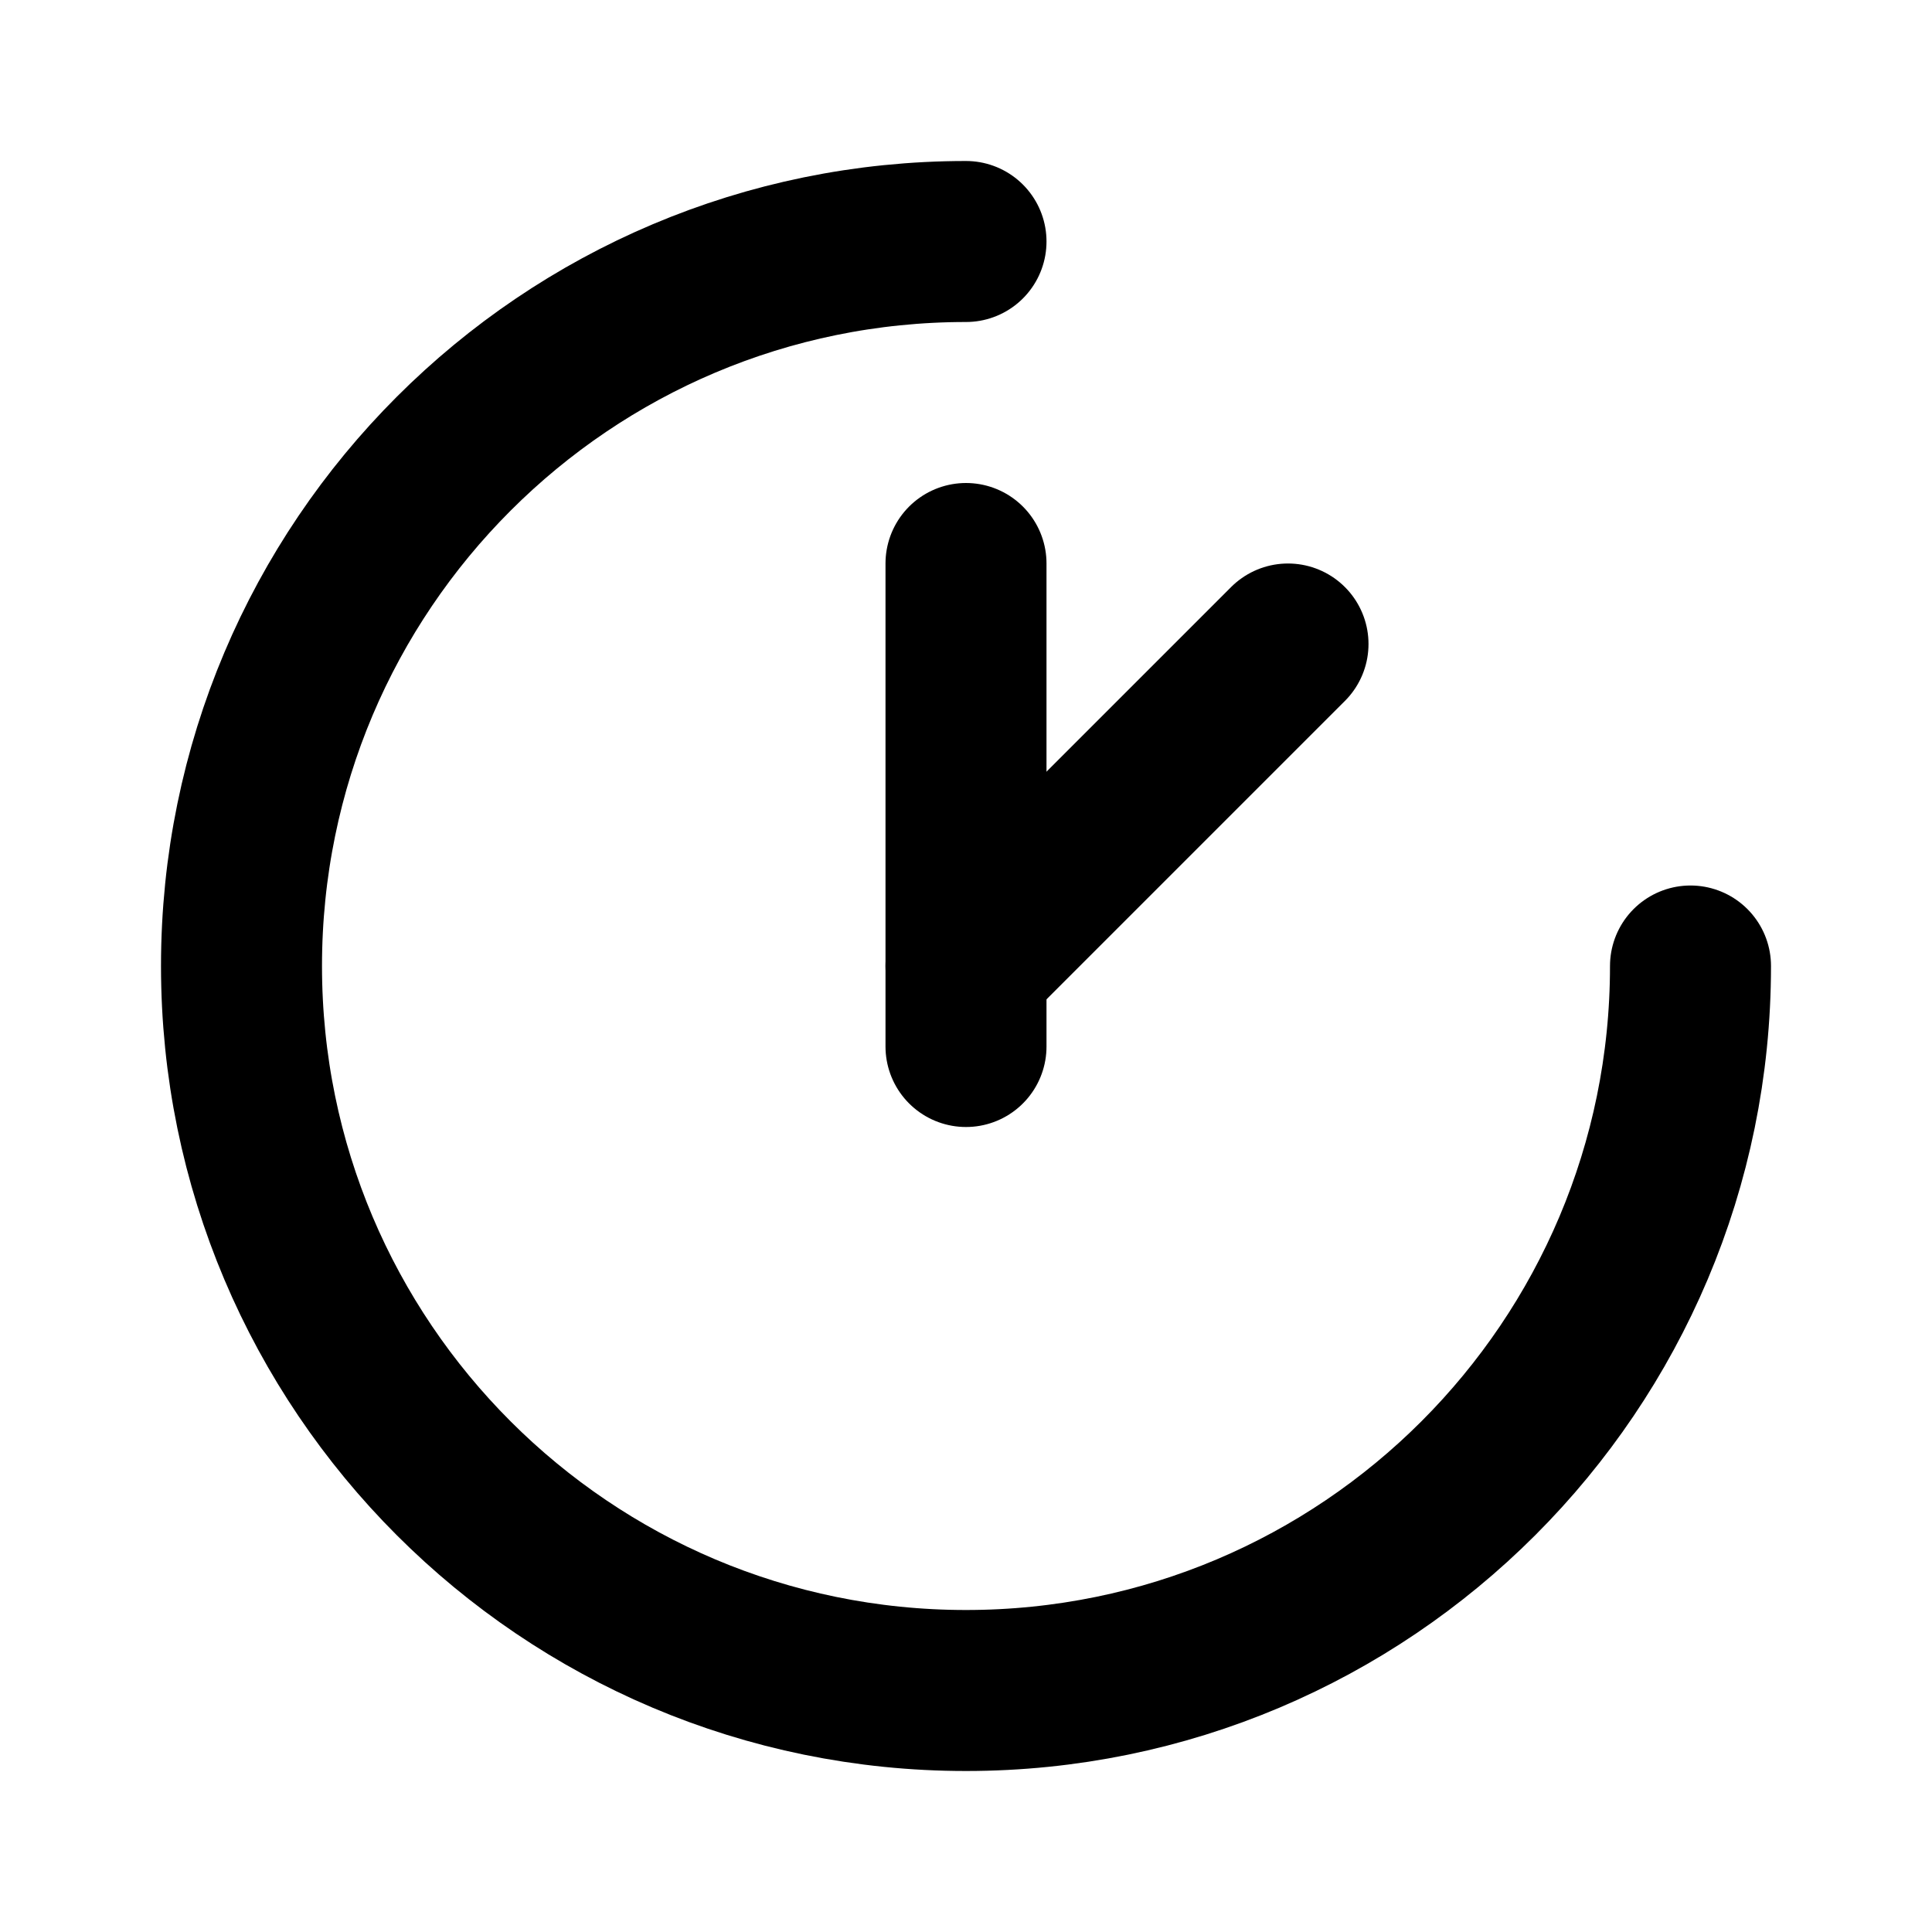
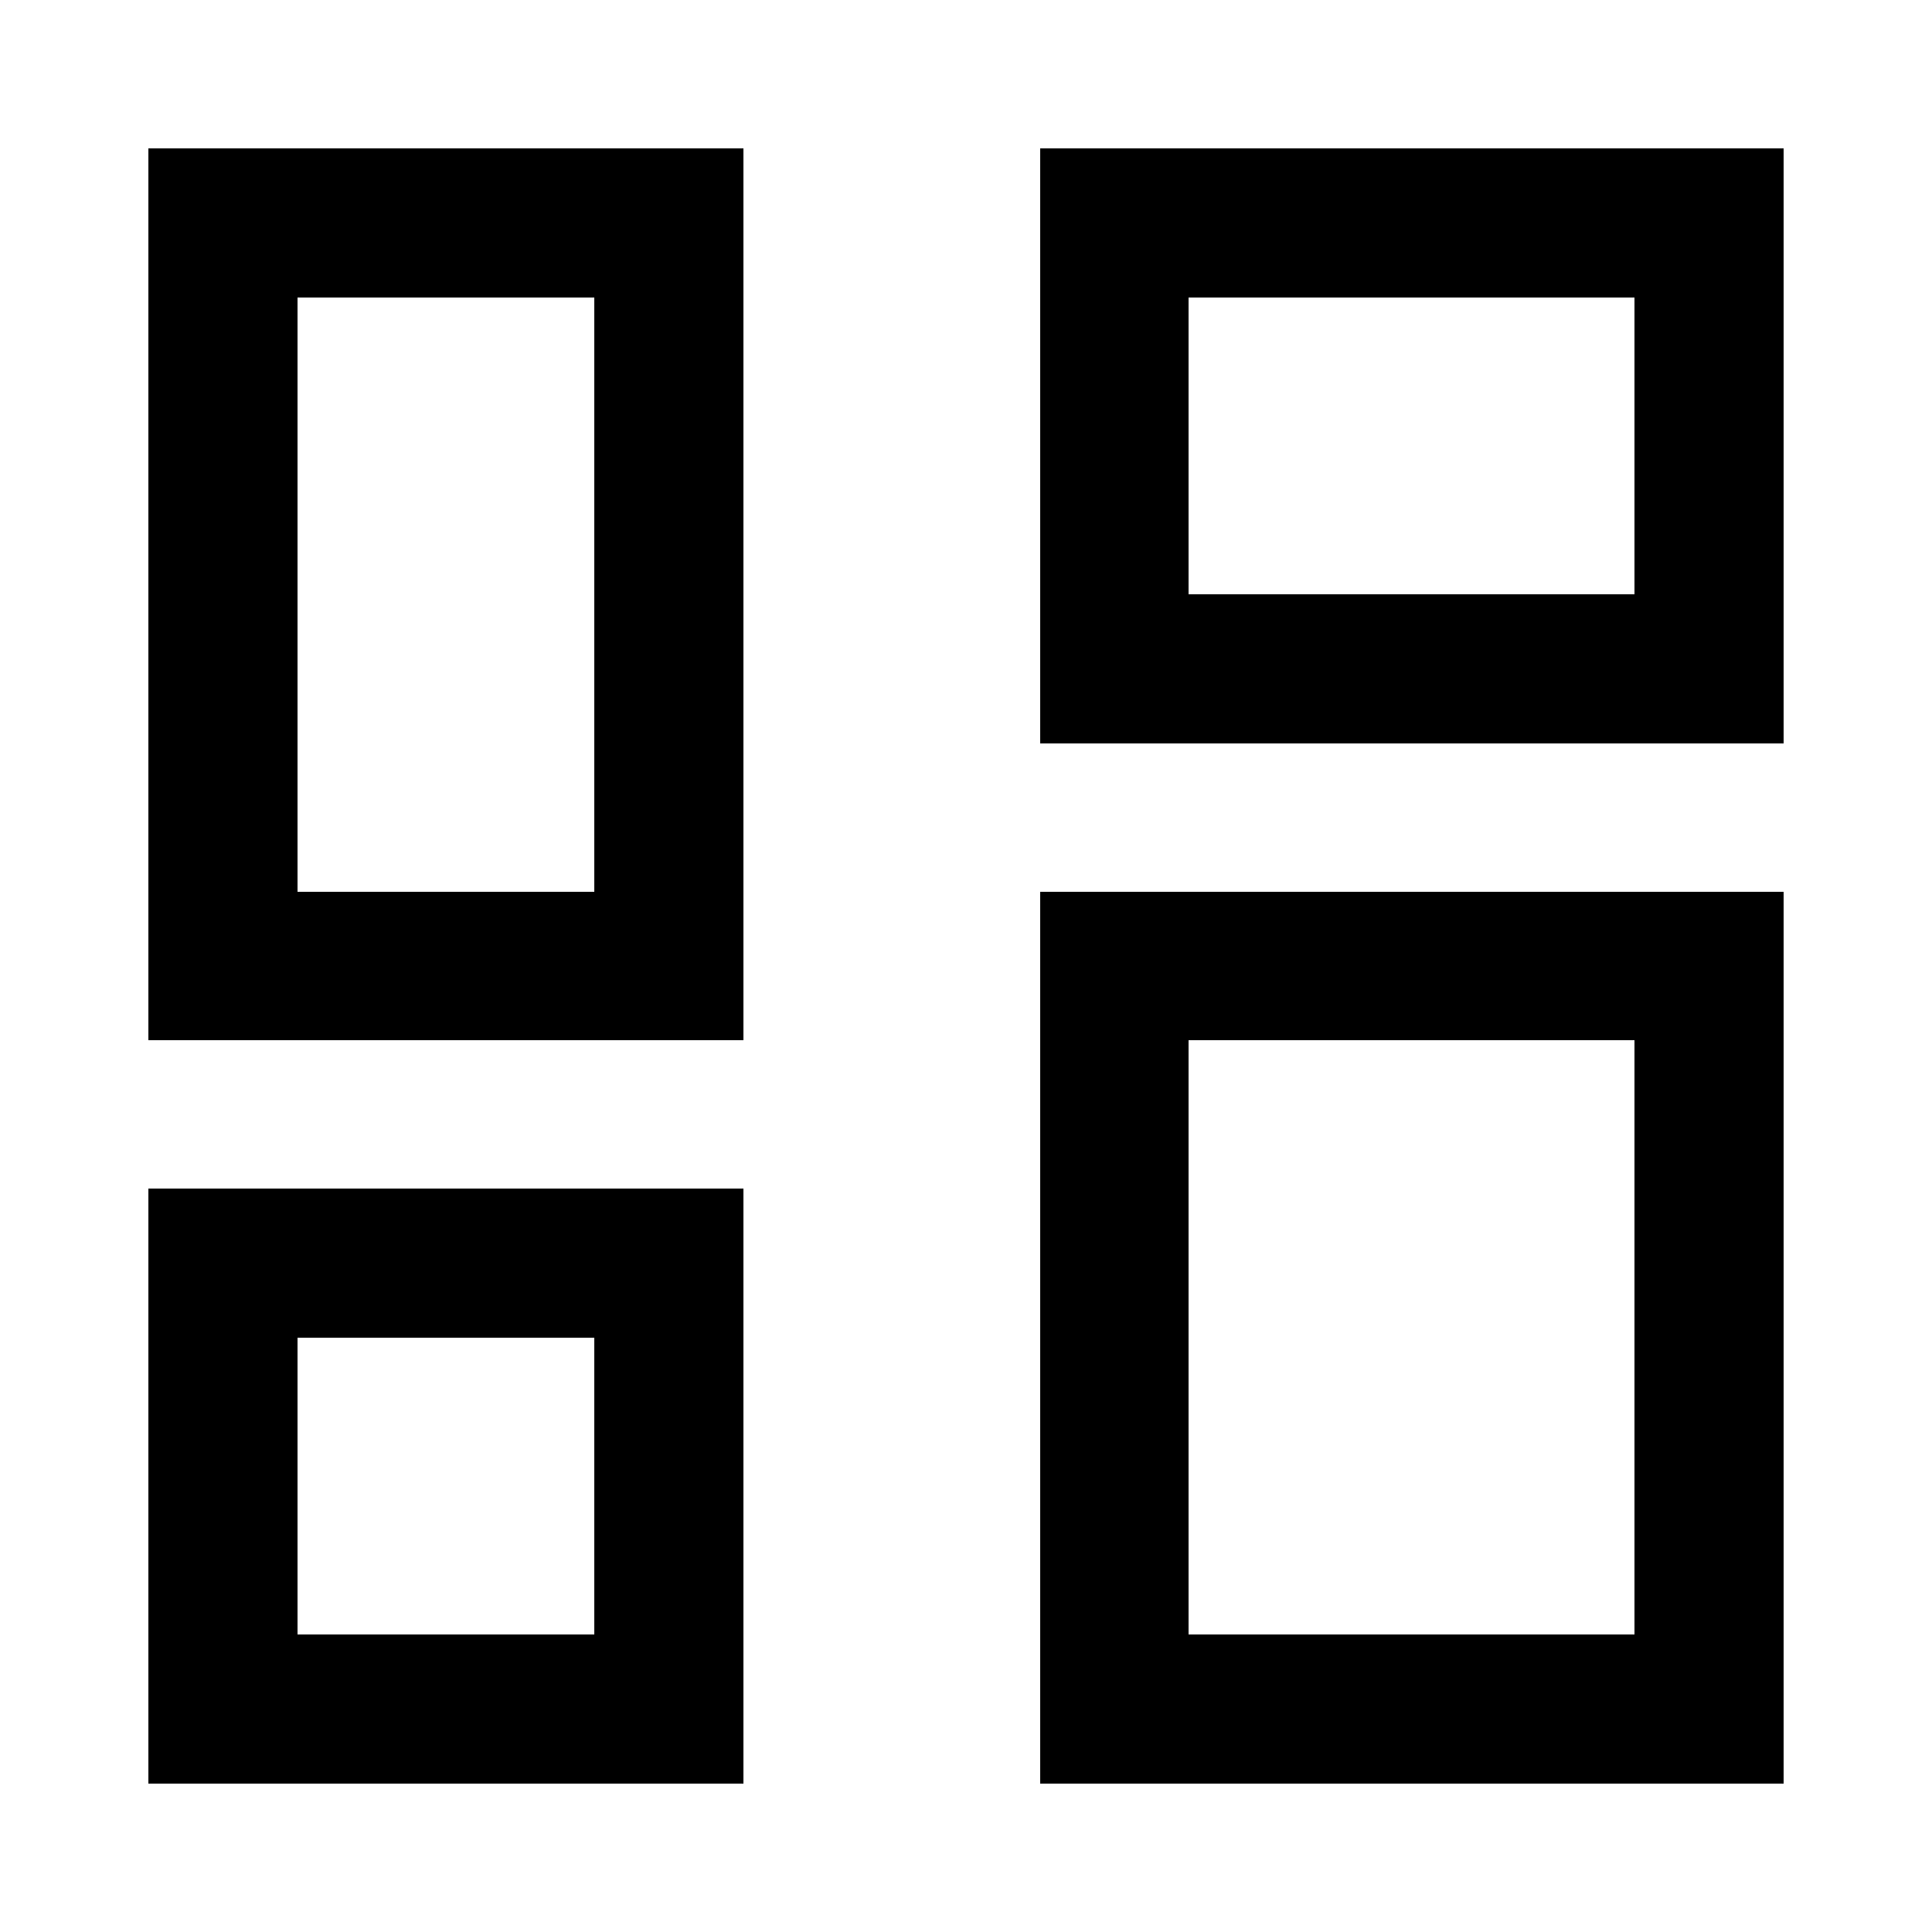
- <svg xmlns="http://www.w3.org/2000/svg" viewBox="0 0 24 24" fill="none" stroke="currentColor" stroke-width="2" stroke-linecap="round" stroke-linejoin="round">
-   <path d="M12 13V7" />
-   <path d="M12 3a9 9 0 1 0 9 9" />
-   <path d="M16 8l-4 4" />
+ <svg xmlns="http://www.w3.org/2000/svg" width="13" height="13" viewBox="0 0 13 13" fill="currentColor" shape-rendering="crispEdges">
+   <path d="M1 1h4v1h-4zM7 1h5v1h-5zM1 2h1v1h-1zM4 2h1v1h-1zM7 2h1v1h-1zM11 2h1v1h-1zM1 3h1v1h-1zM4 3h1v1h-1zM7 3h1v1h-1zM11 3h1v1h-1zM1 4h1v1h-1zM4 4h1v1h-1zM7 4h5v1h-5zM1 5h1v1h-1zM4 5h1v1h-1zM1 6h4v1h-4zM7 6h5v1h-5zM7 7h1v1h-1zM11 7h1v1h-1zM1 8h4v1h-4zM7 8h1v1h-1zM11 8h1v1h-1zM1 9h1v1h-1zM4 9h1v1h-1zM7 9h1v1h-1zM11 9h1v1h-1zM1 10h1v1h-1zM4 10h1v1h-1zM7 10h1v1h-1zM11 10h1v1h-1zM1 11h4v1h-4zM7 11h5v1h-5z" />
</svg>
